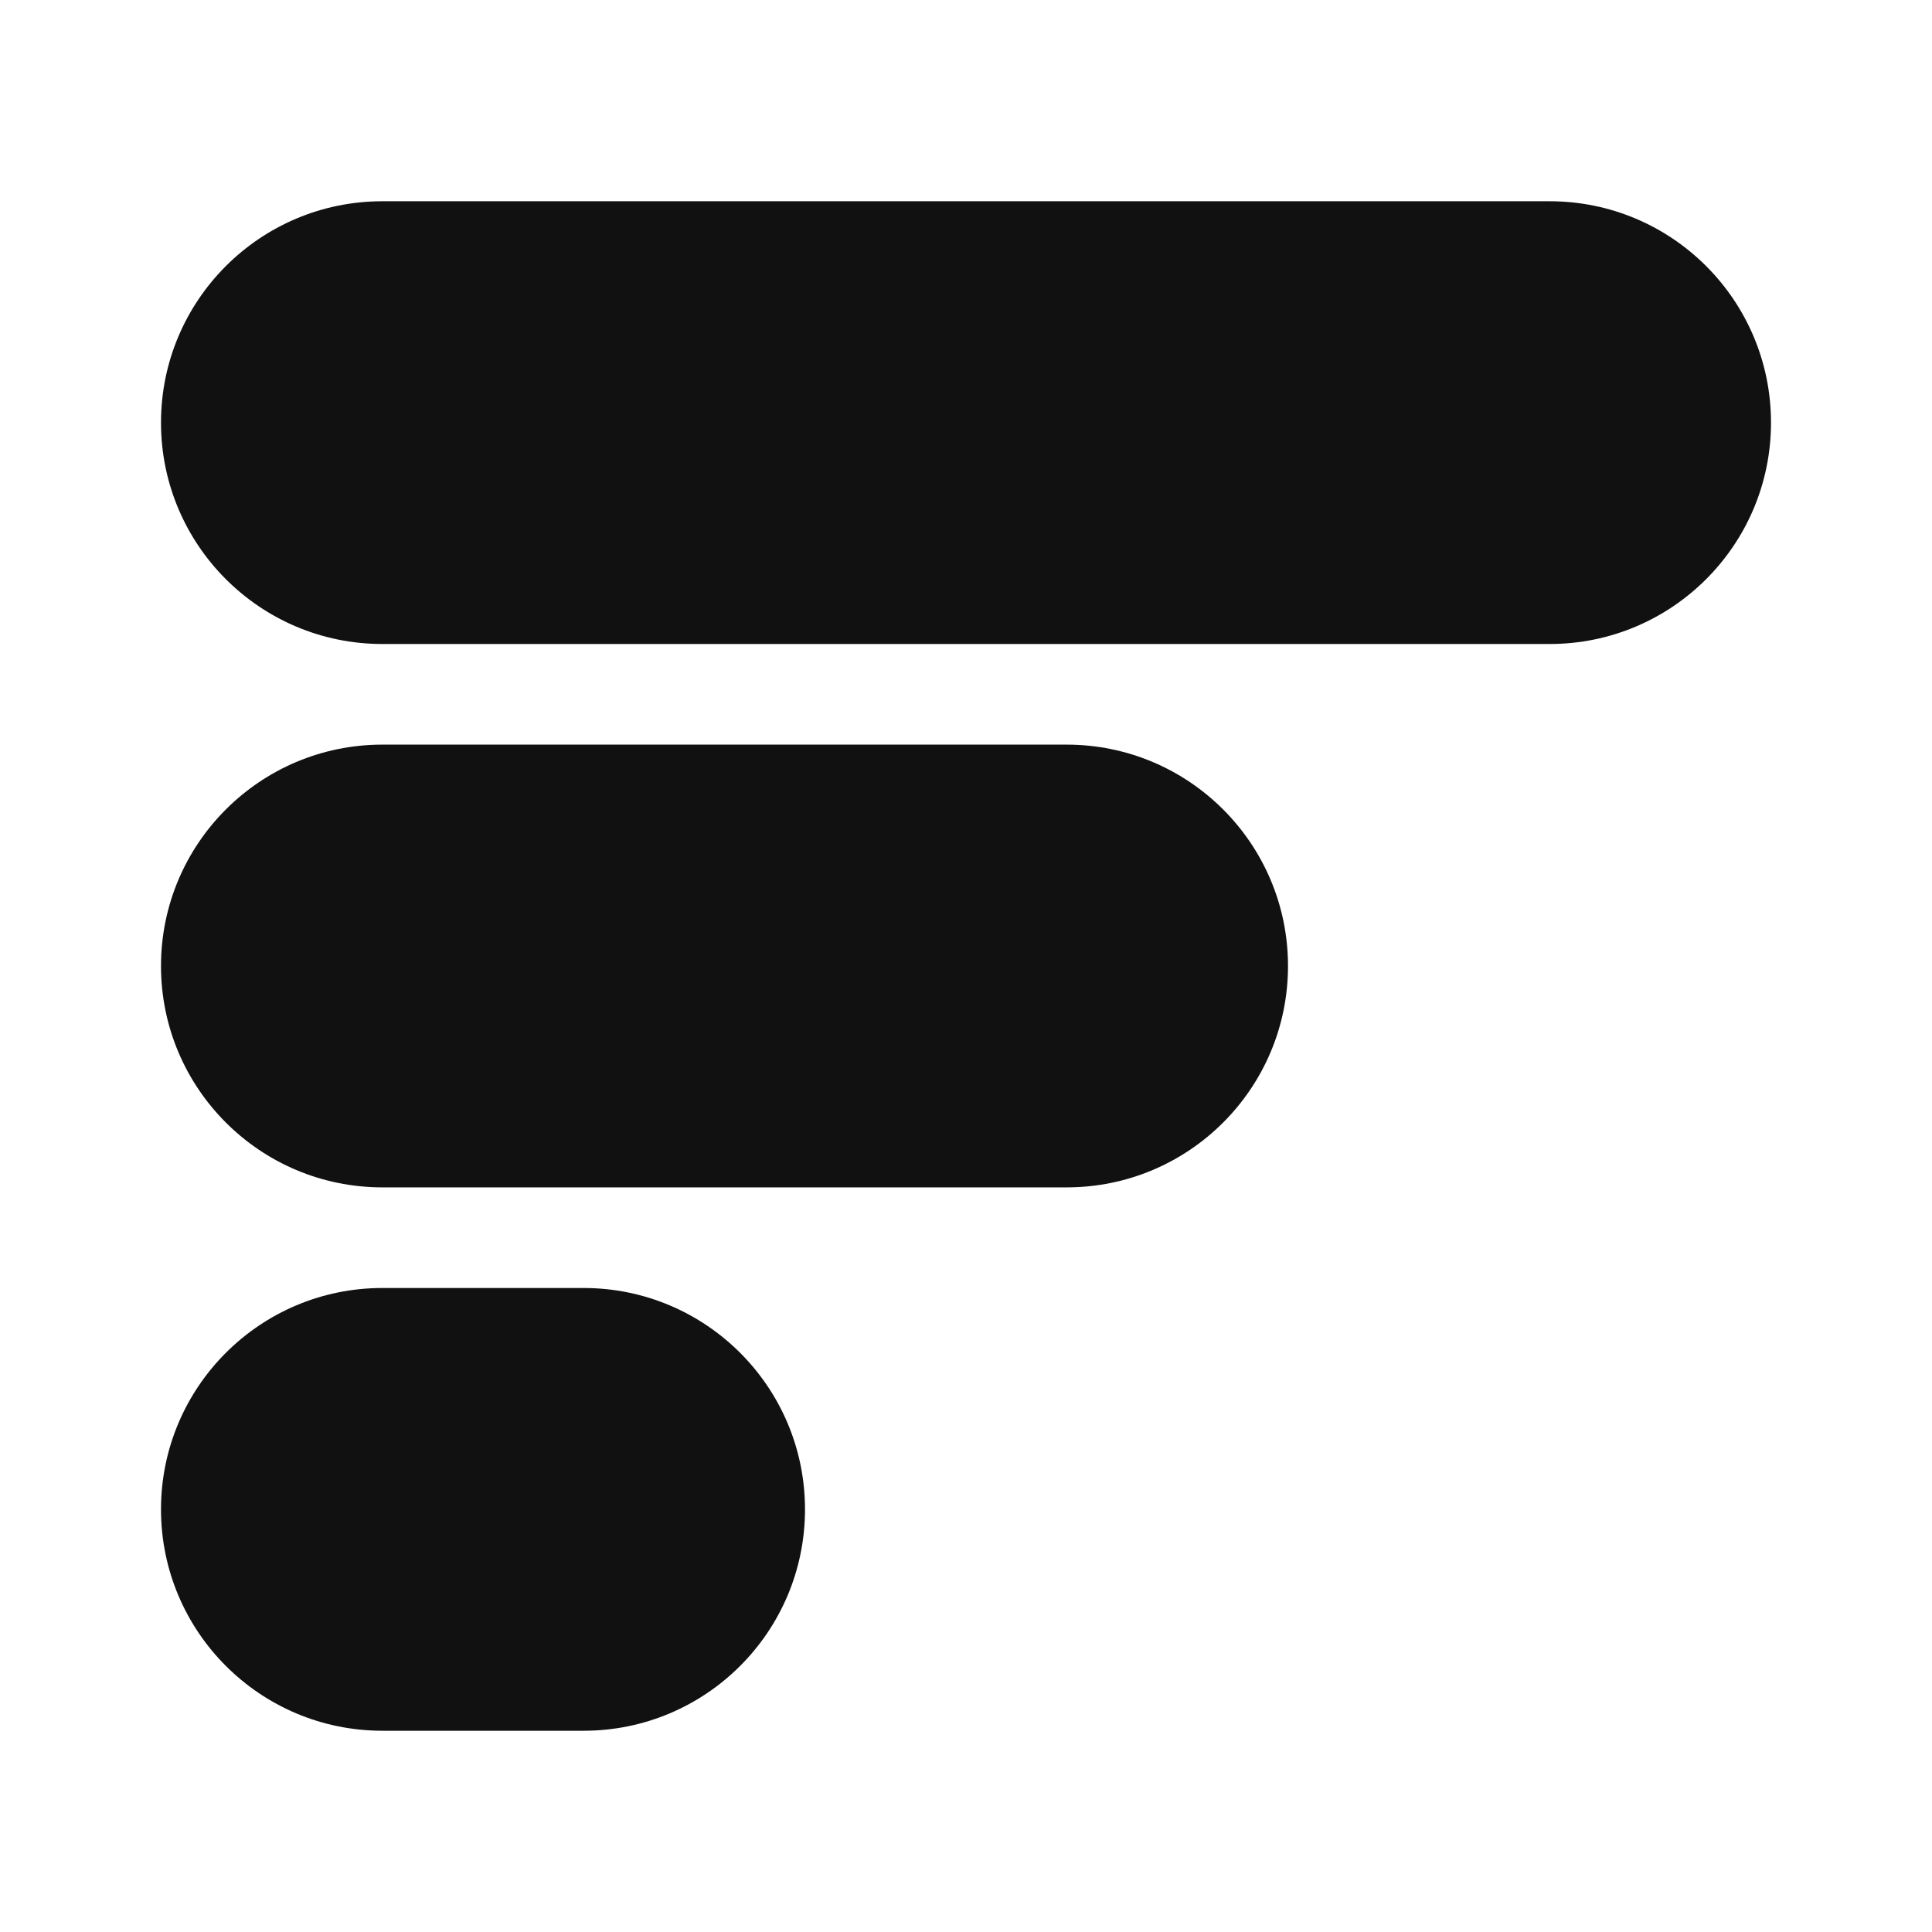
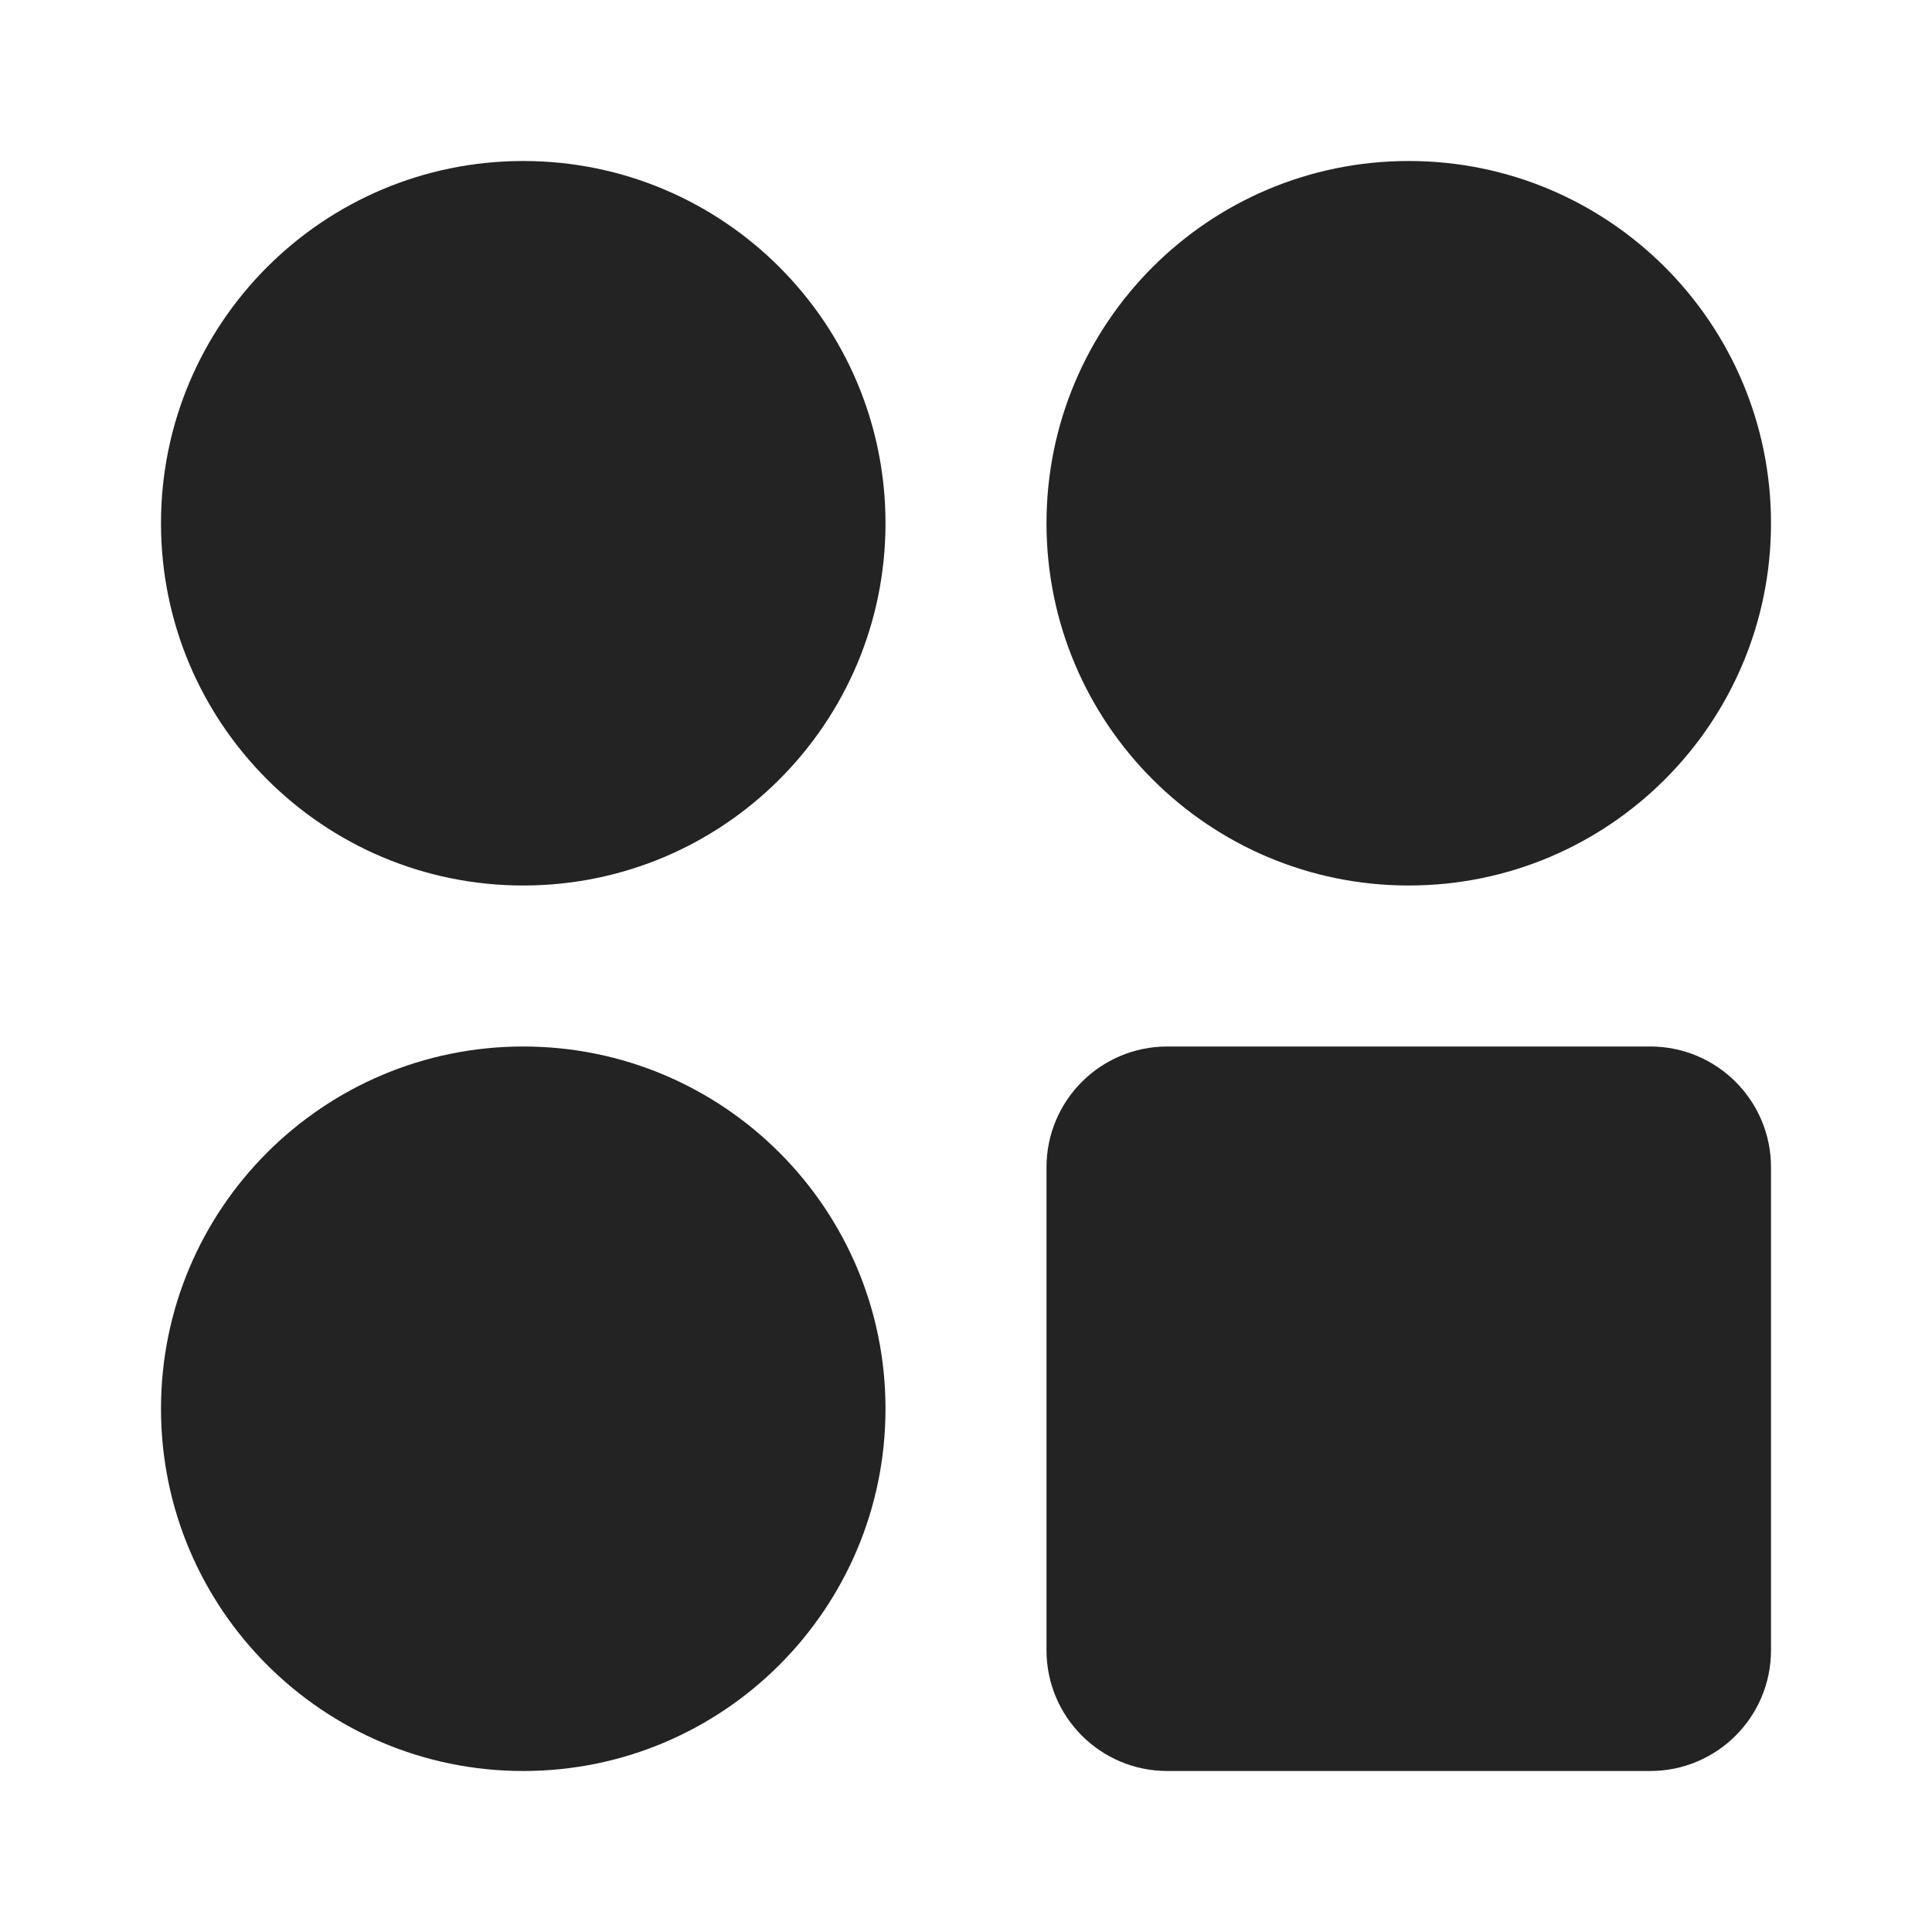
- <svg xmlns="http://www.w3.org/2000/svg" viewBox="0 0 24 24" fill="#111111">
-   <rect x="2" y="2.5" width="20" height="5.5" rx="2.75" />
-   <rect x="2" y="9.25" width="14" height="5.5" rx="2.75" />
-   <rect x="2" y="16" width="8" height="5.5" rx="2.75" />
+ <svg xmlns="http://www.w3.org/2000/svg" viewBox="0 0 24 24" fill="#232323">
+   <circle cx="6.5" cy="6.5" r="4.5" />
+   <circle cx="17.5" cy="6.5" r="4.5" />
+   <circle cx="6.5" cy="17.5" r="4.5" />
+   <rect x="13" y="13" width="9" height="9" rx="1.5" />
</svg>
